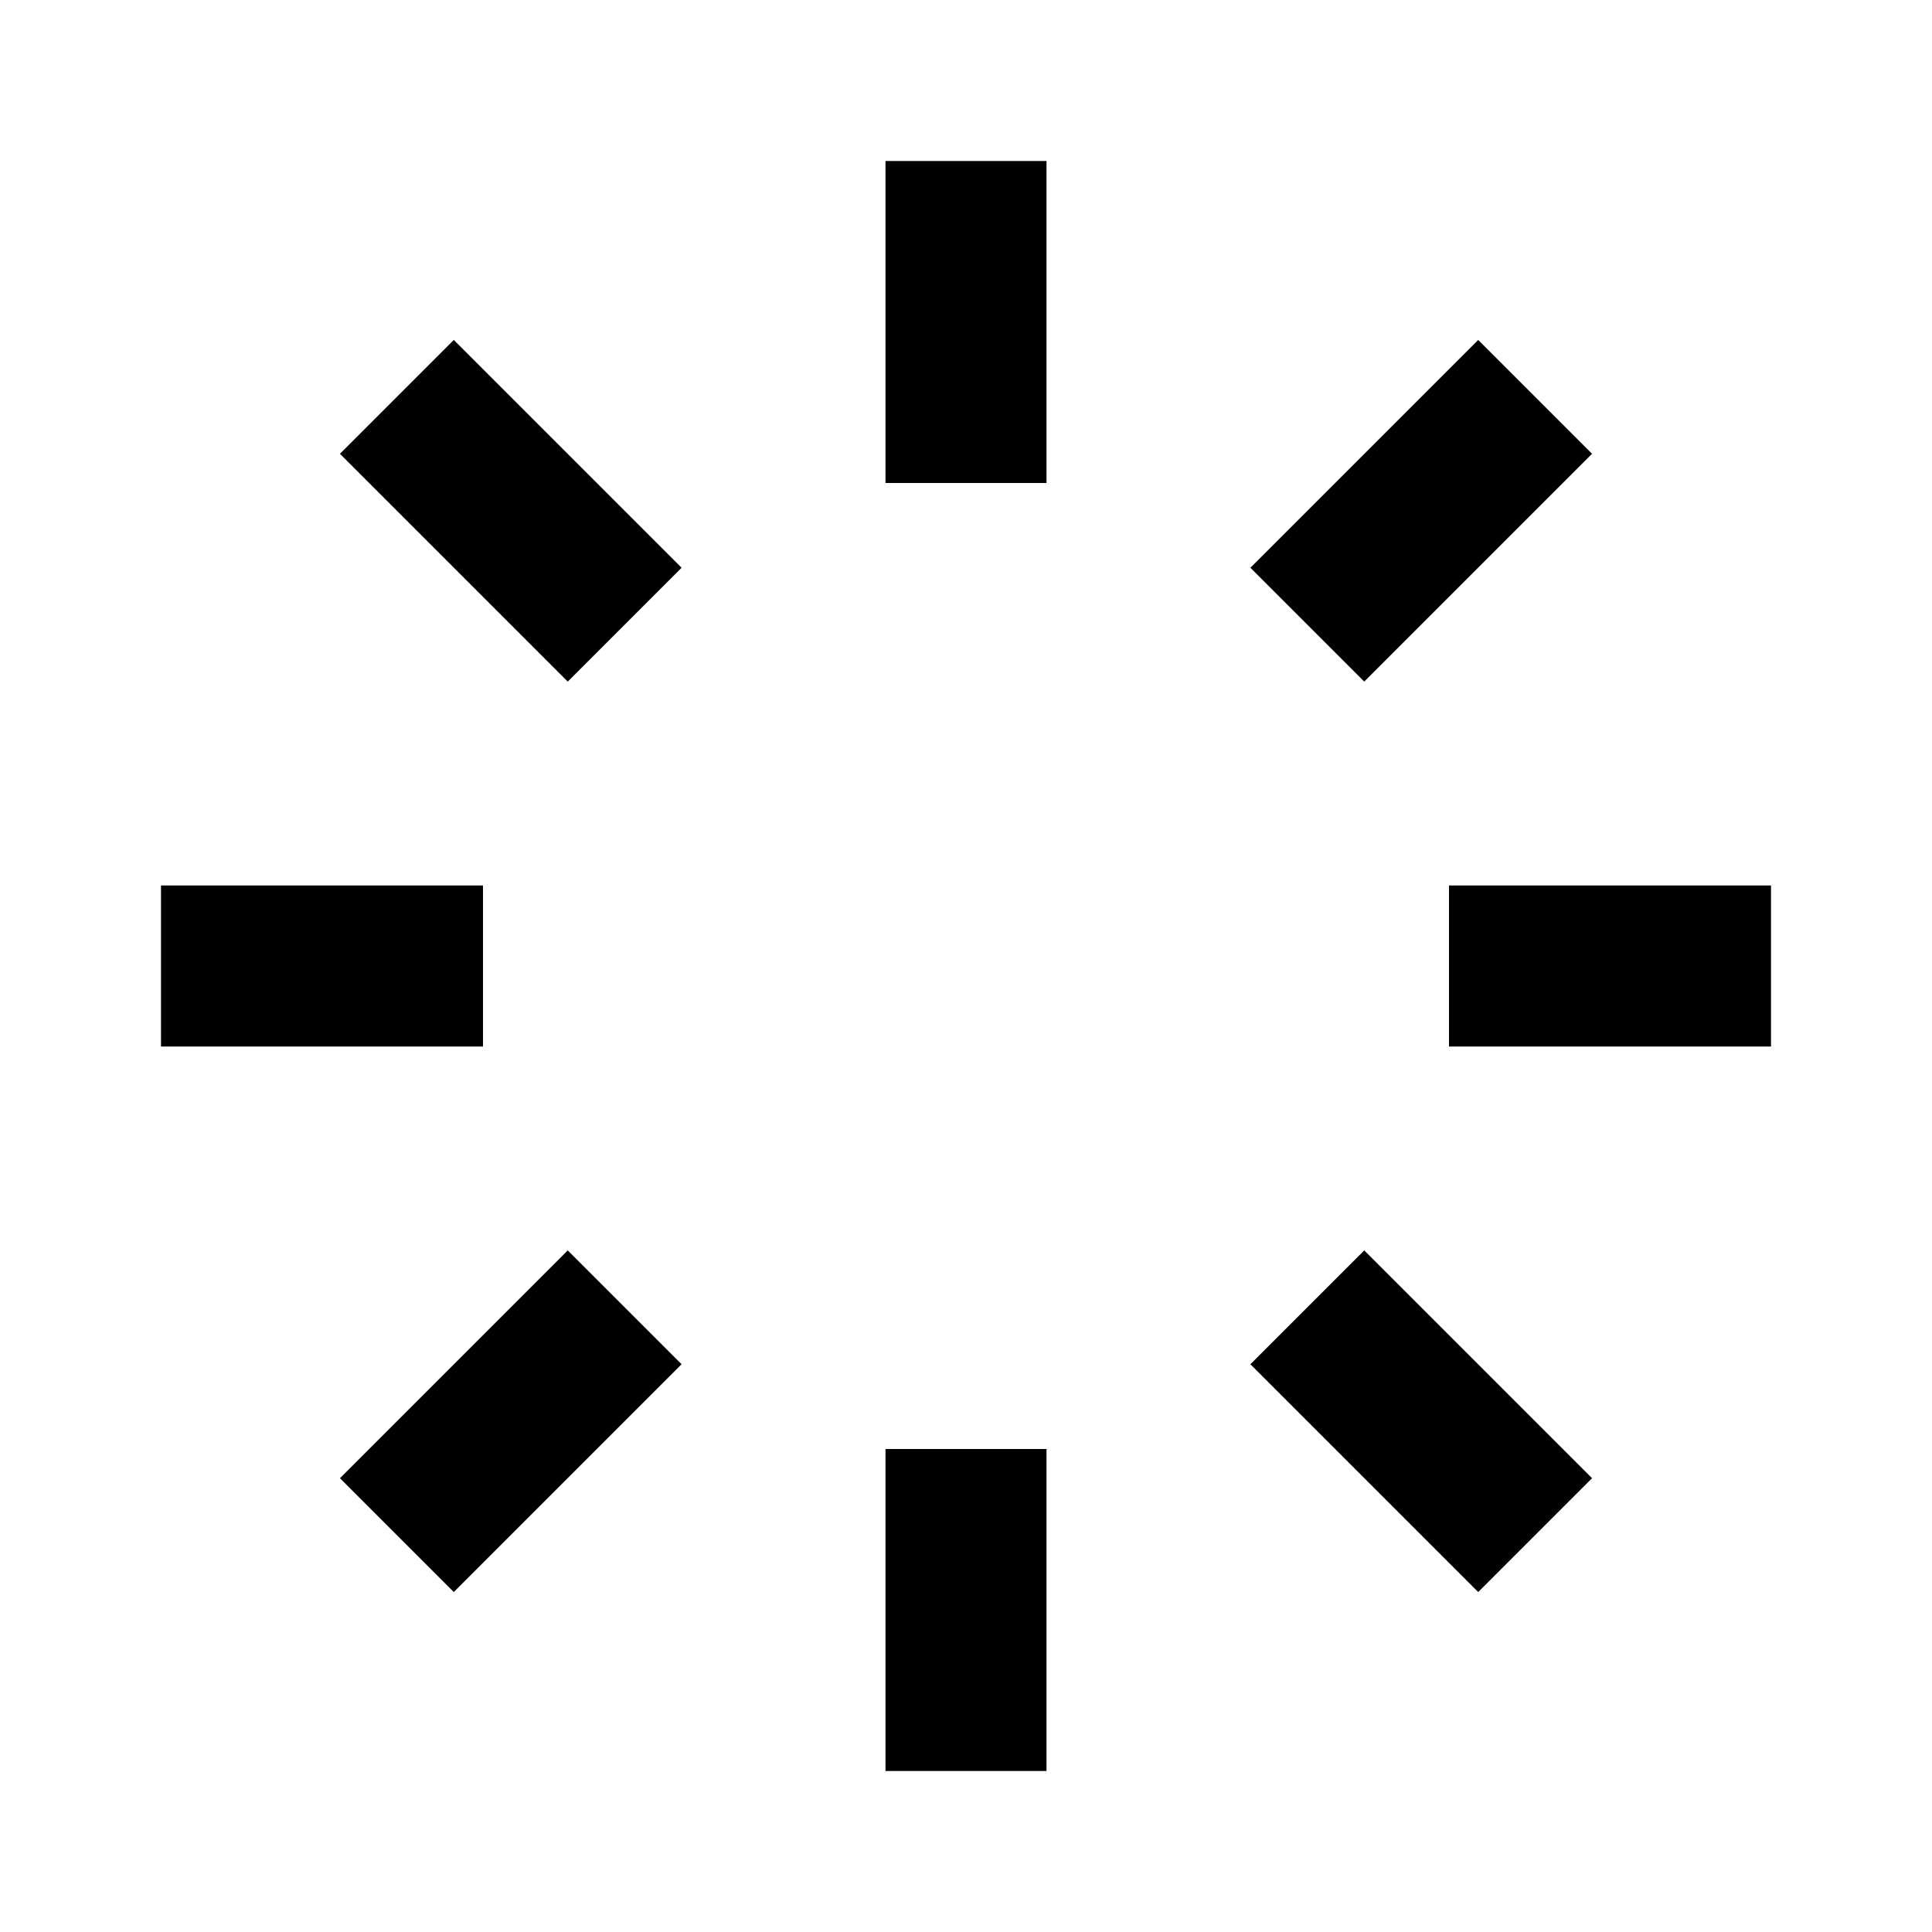
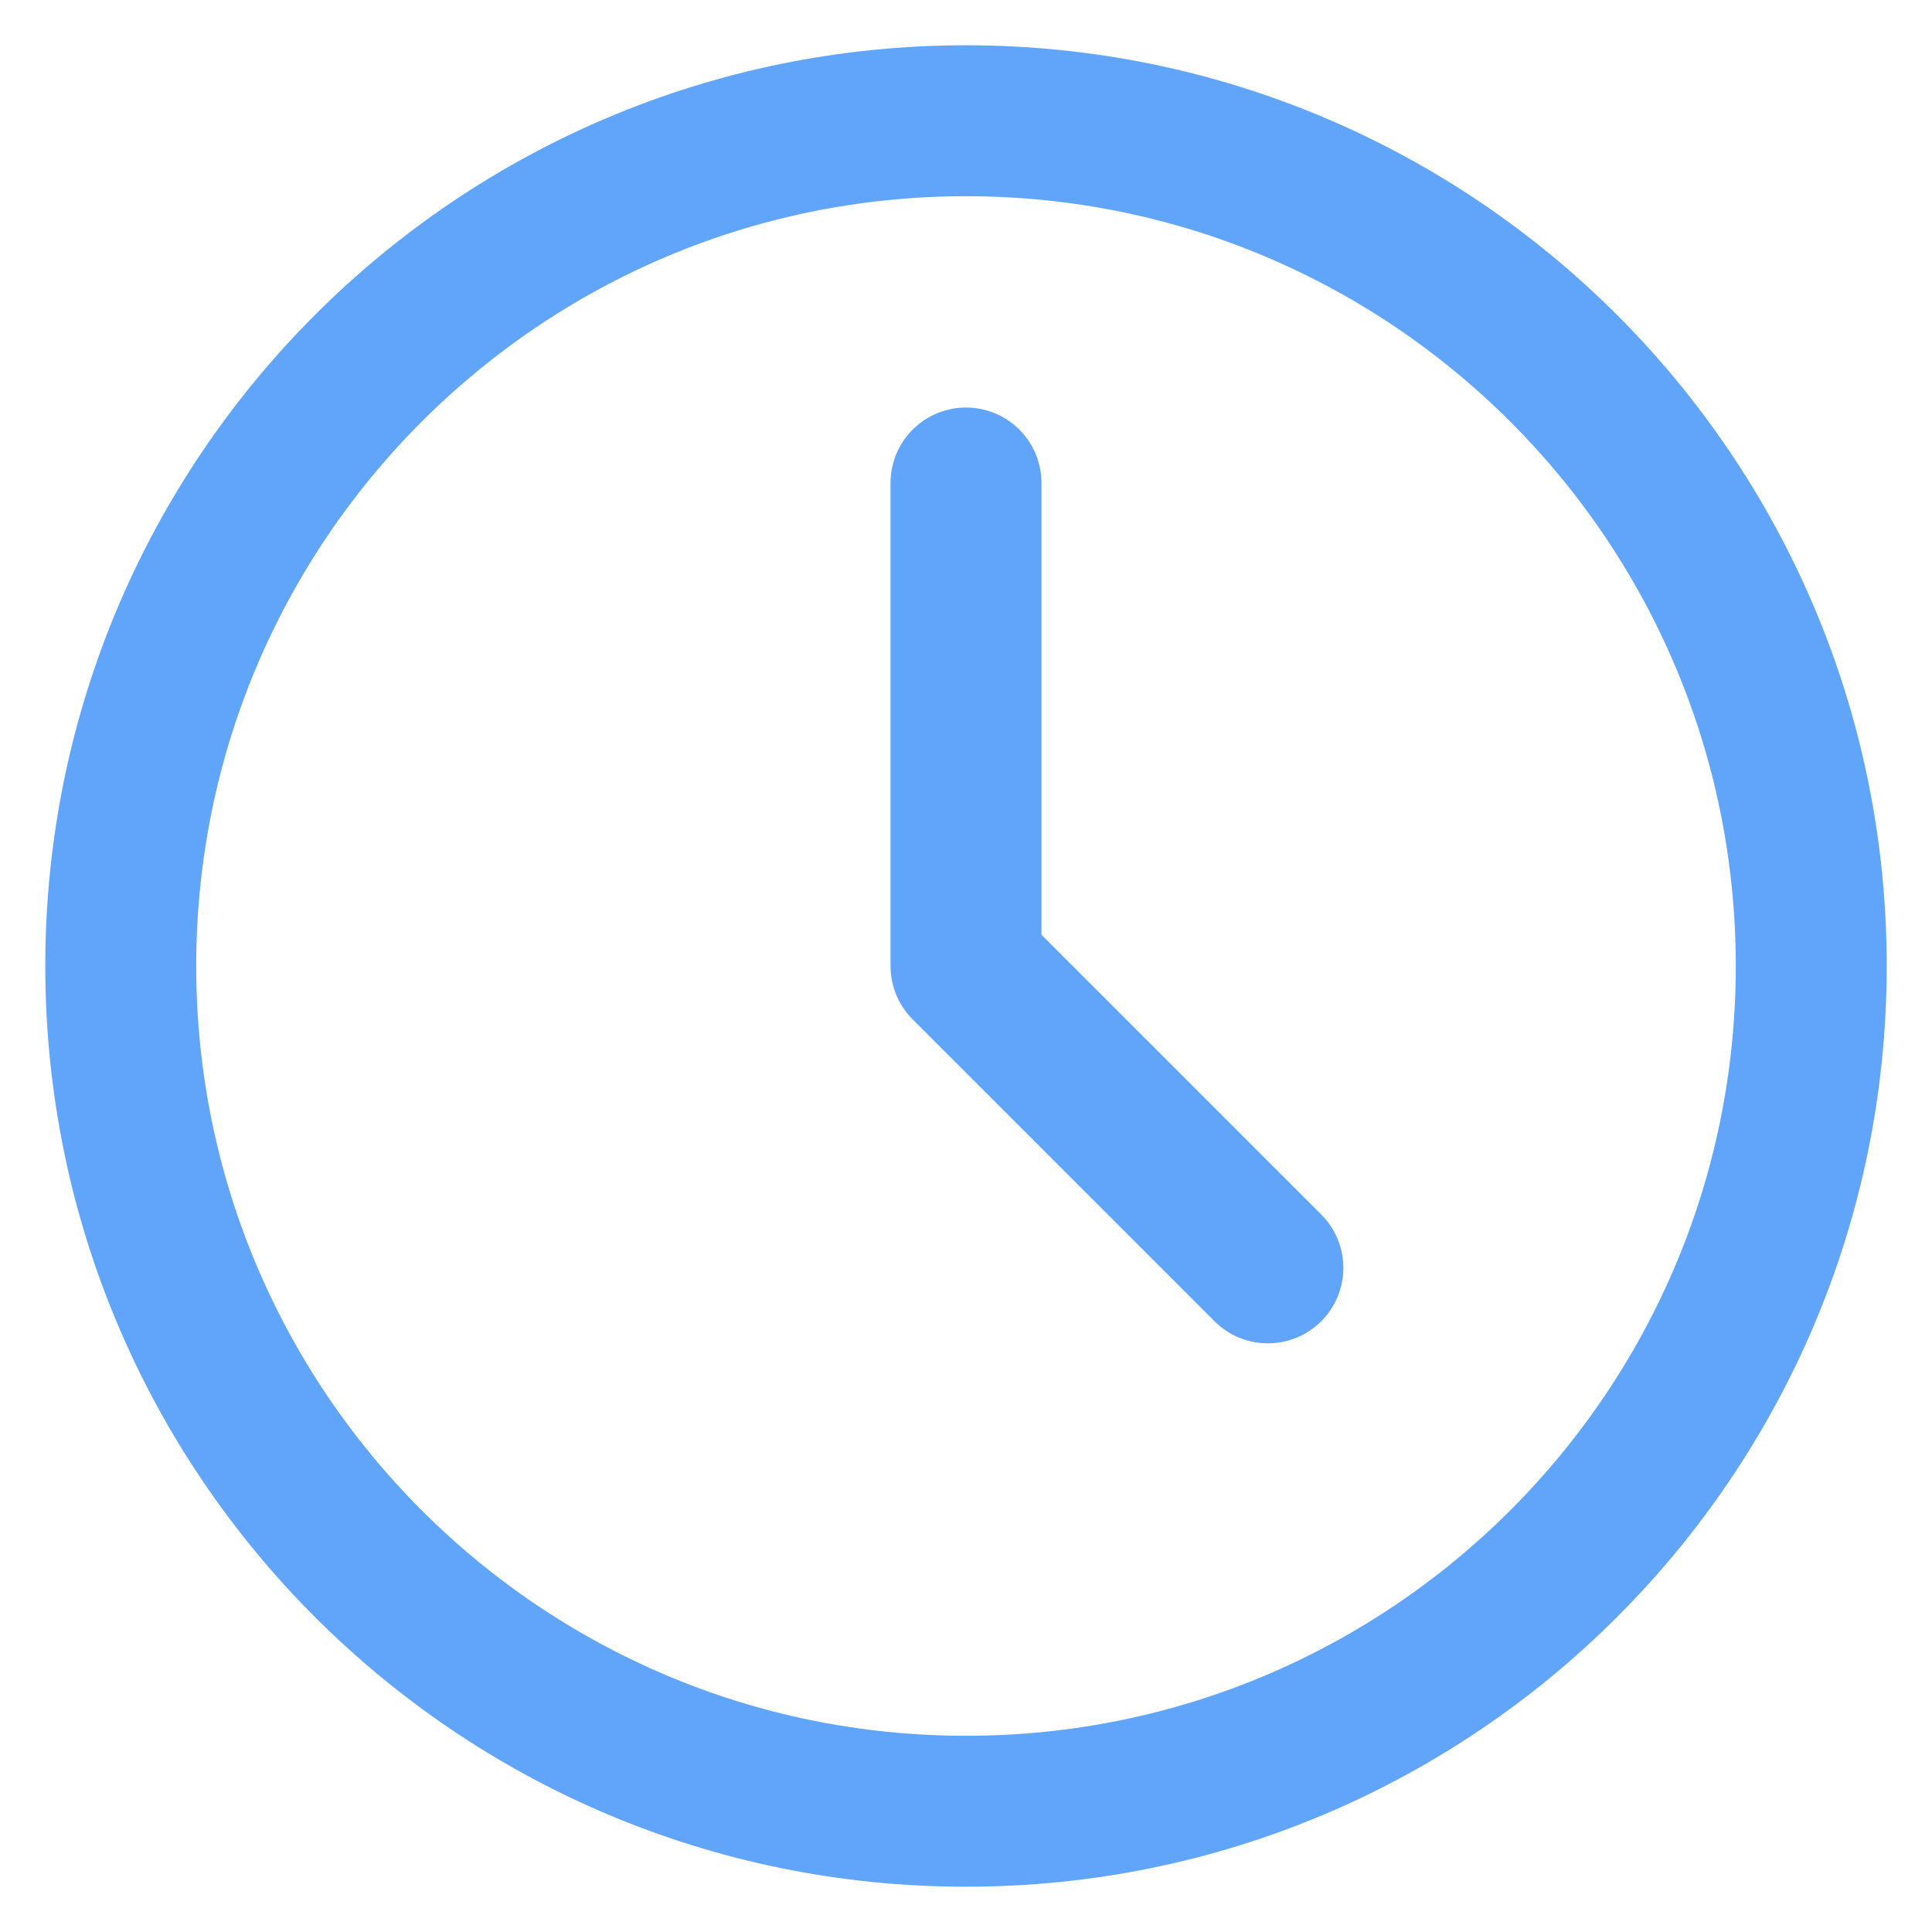
- <svg xmlns="http://www.w3.org/2000/svg" viewBox="0 0 24 24" fill="none" stroke="currentColor" stroke-width="2">
-   <path d="M12 2v4M12 18v4M4.93 4.93l2.83 2.83M16.24 16.24l2.83 2.83M2 12h4M18 12h4M4.93 19.07l2.83-2.83M16.24 7.76l2.83-2.83" />
+ <svg xmlns="http://www.w3.org/2000/svg" viewBox="0 0 32 32" fill="none" stroke="#60a5fa" stroke-width="2.5" stroke-linecap="round" stroke-linejoin="round">
+   <circle cx="16" cy="16" r="14" />
+   <path d="M16 8v8l5 5" />
</svg>
